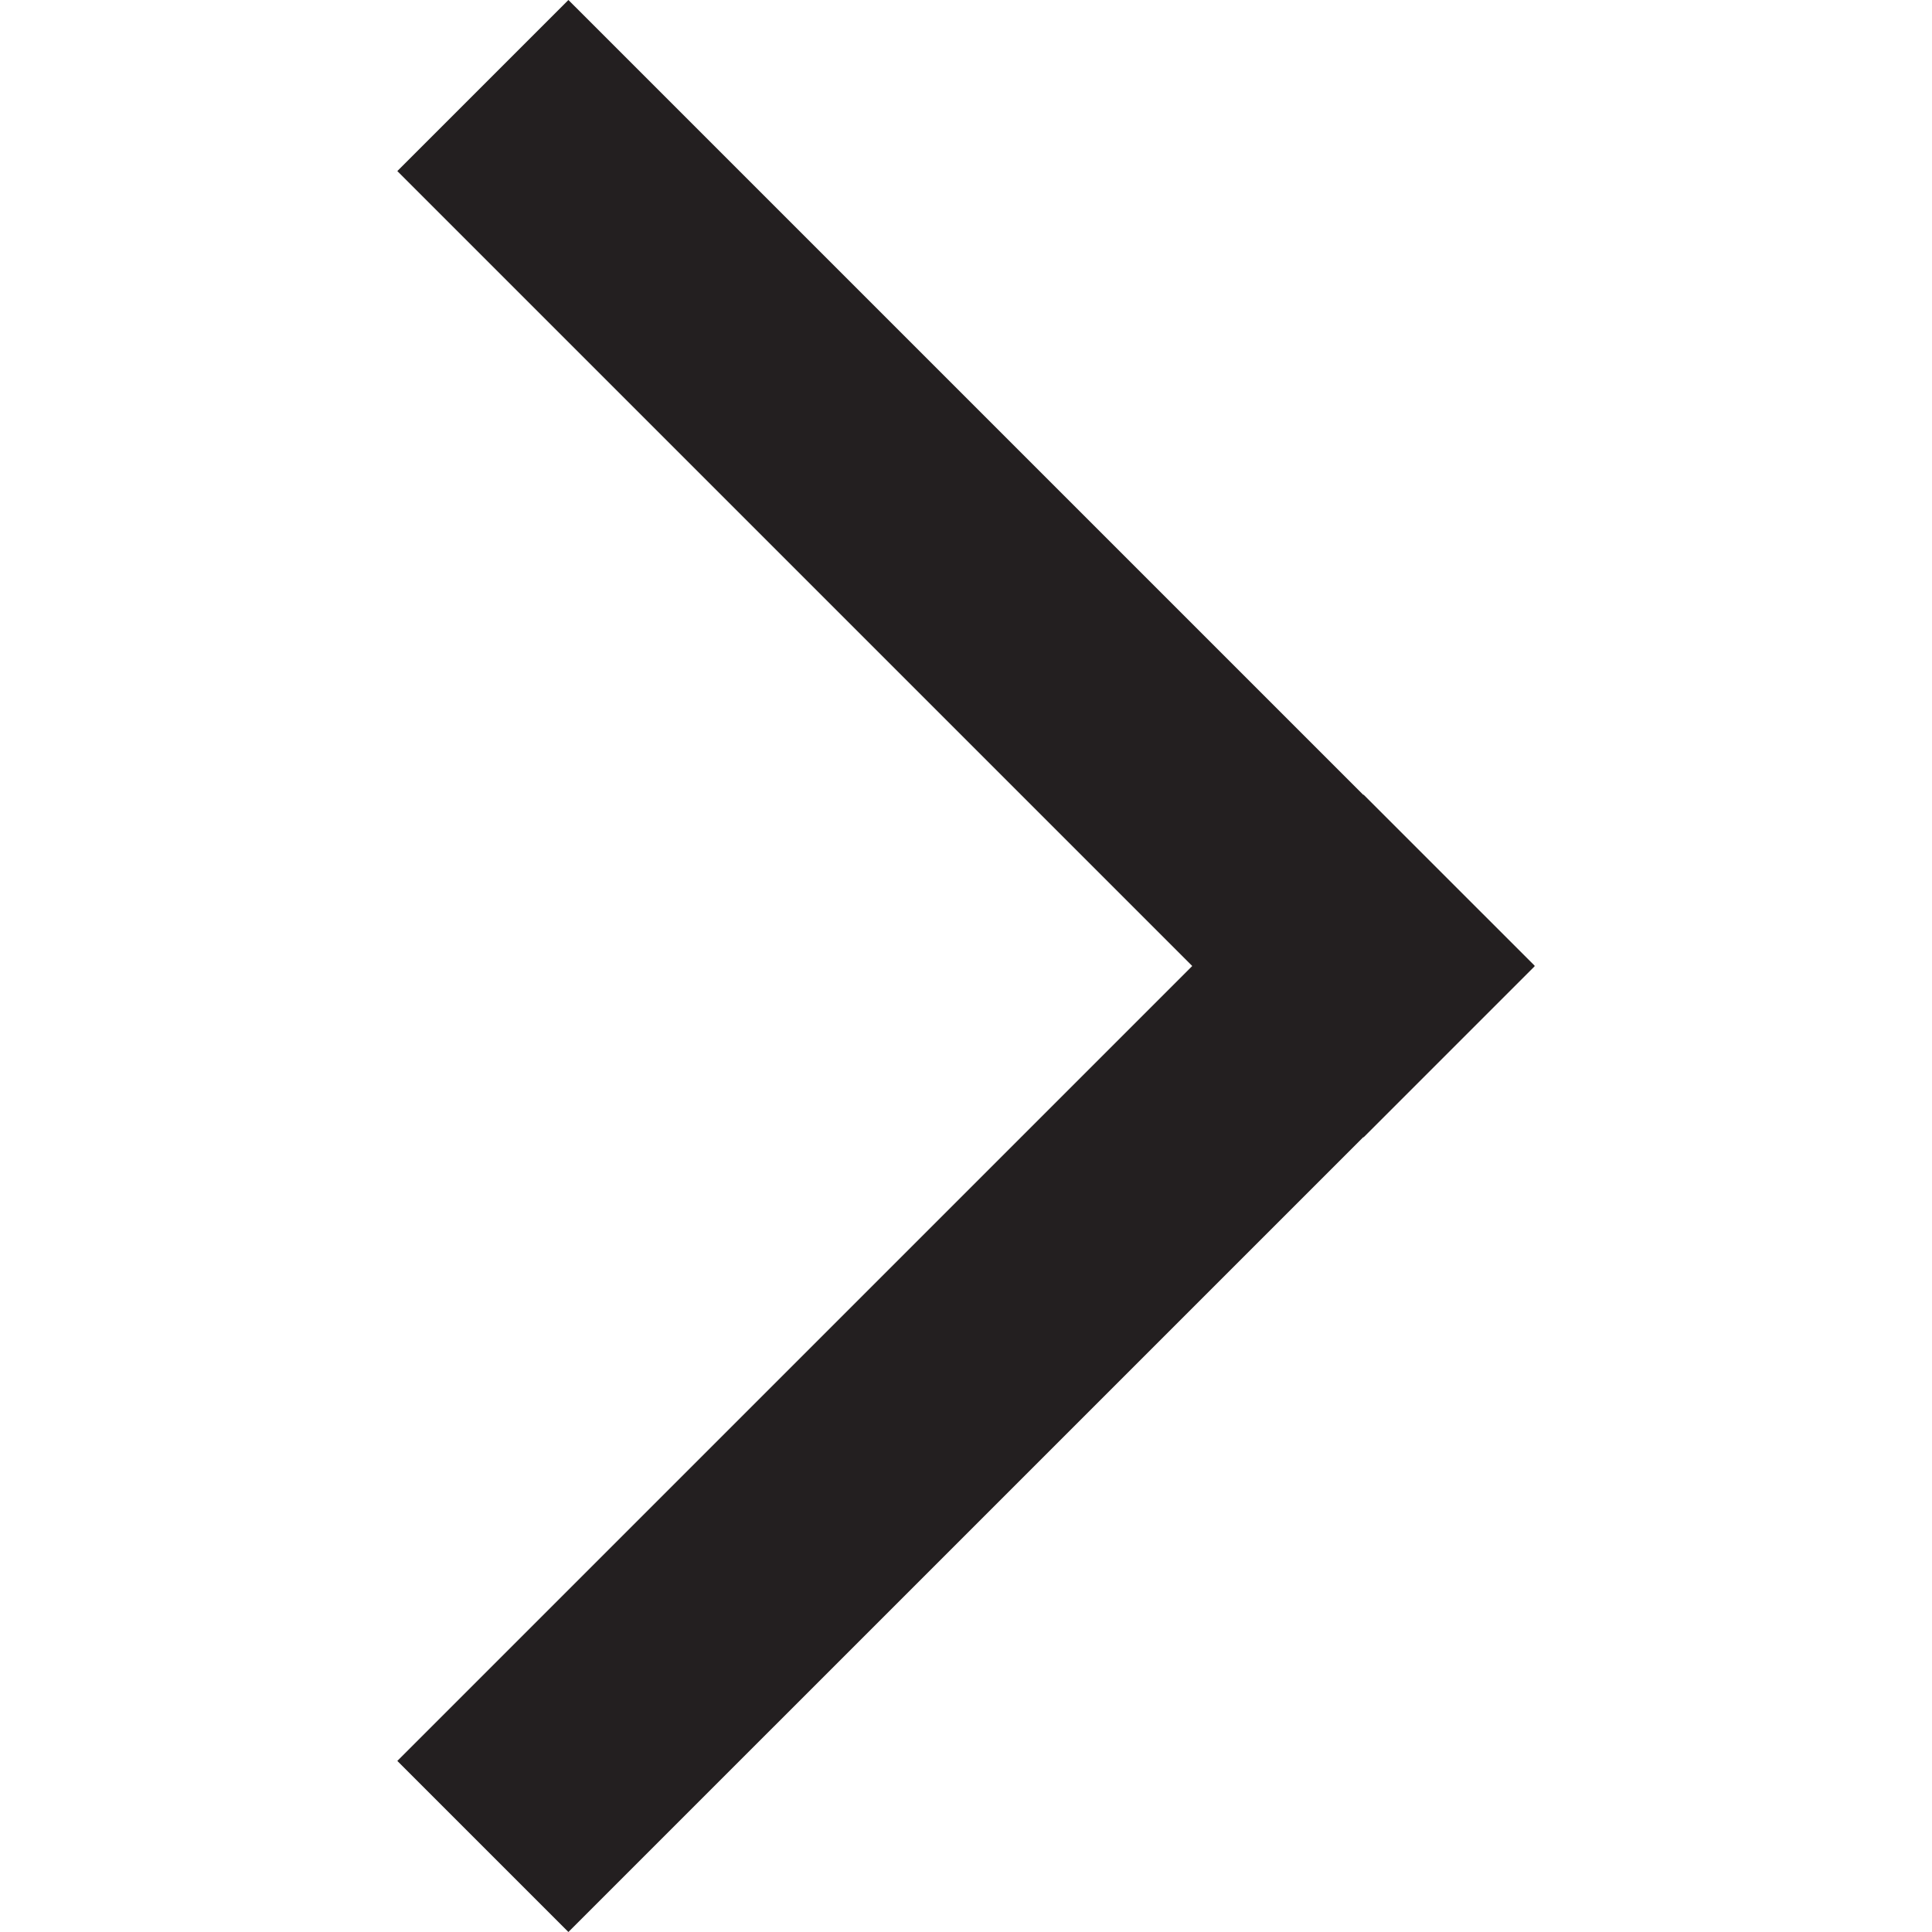
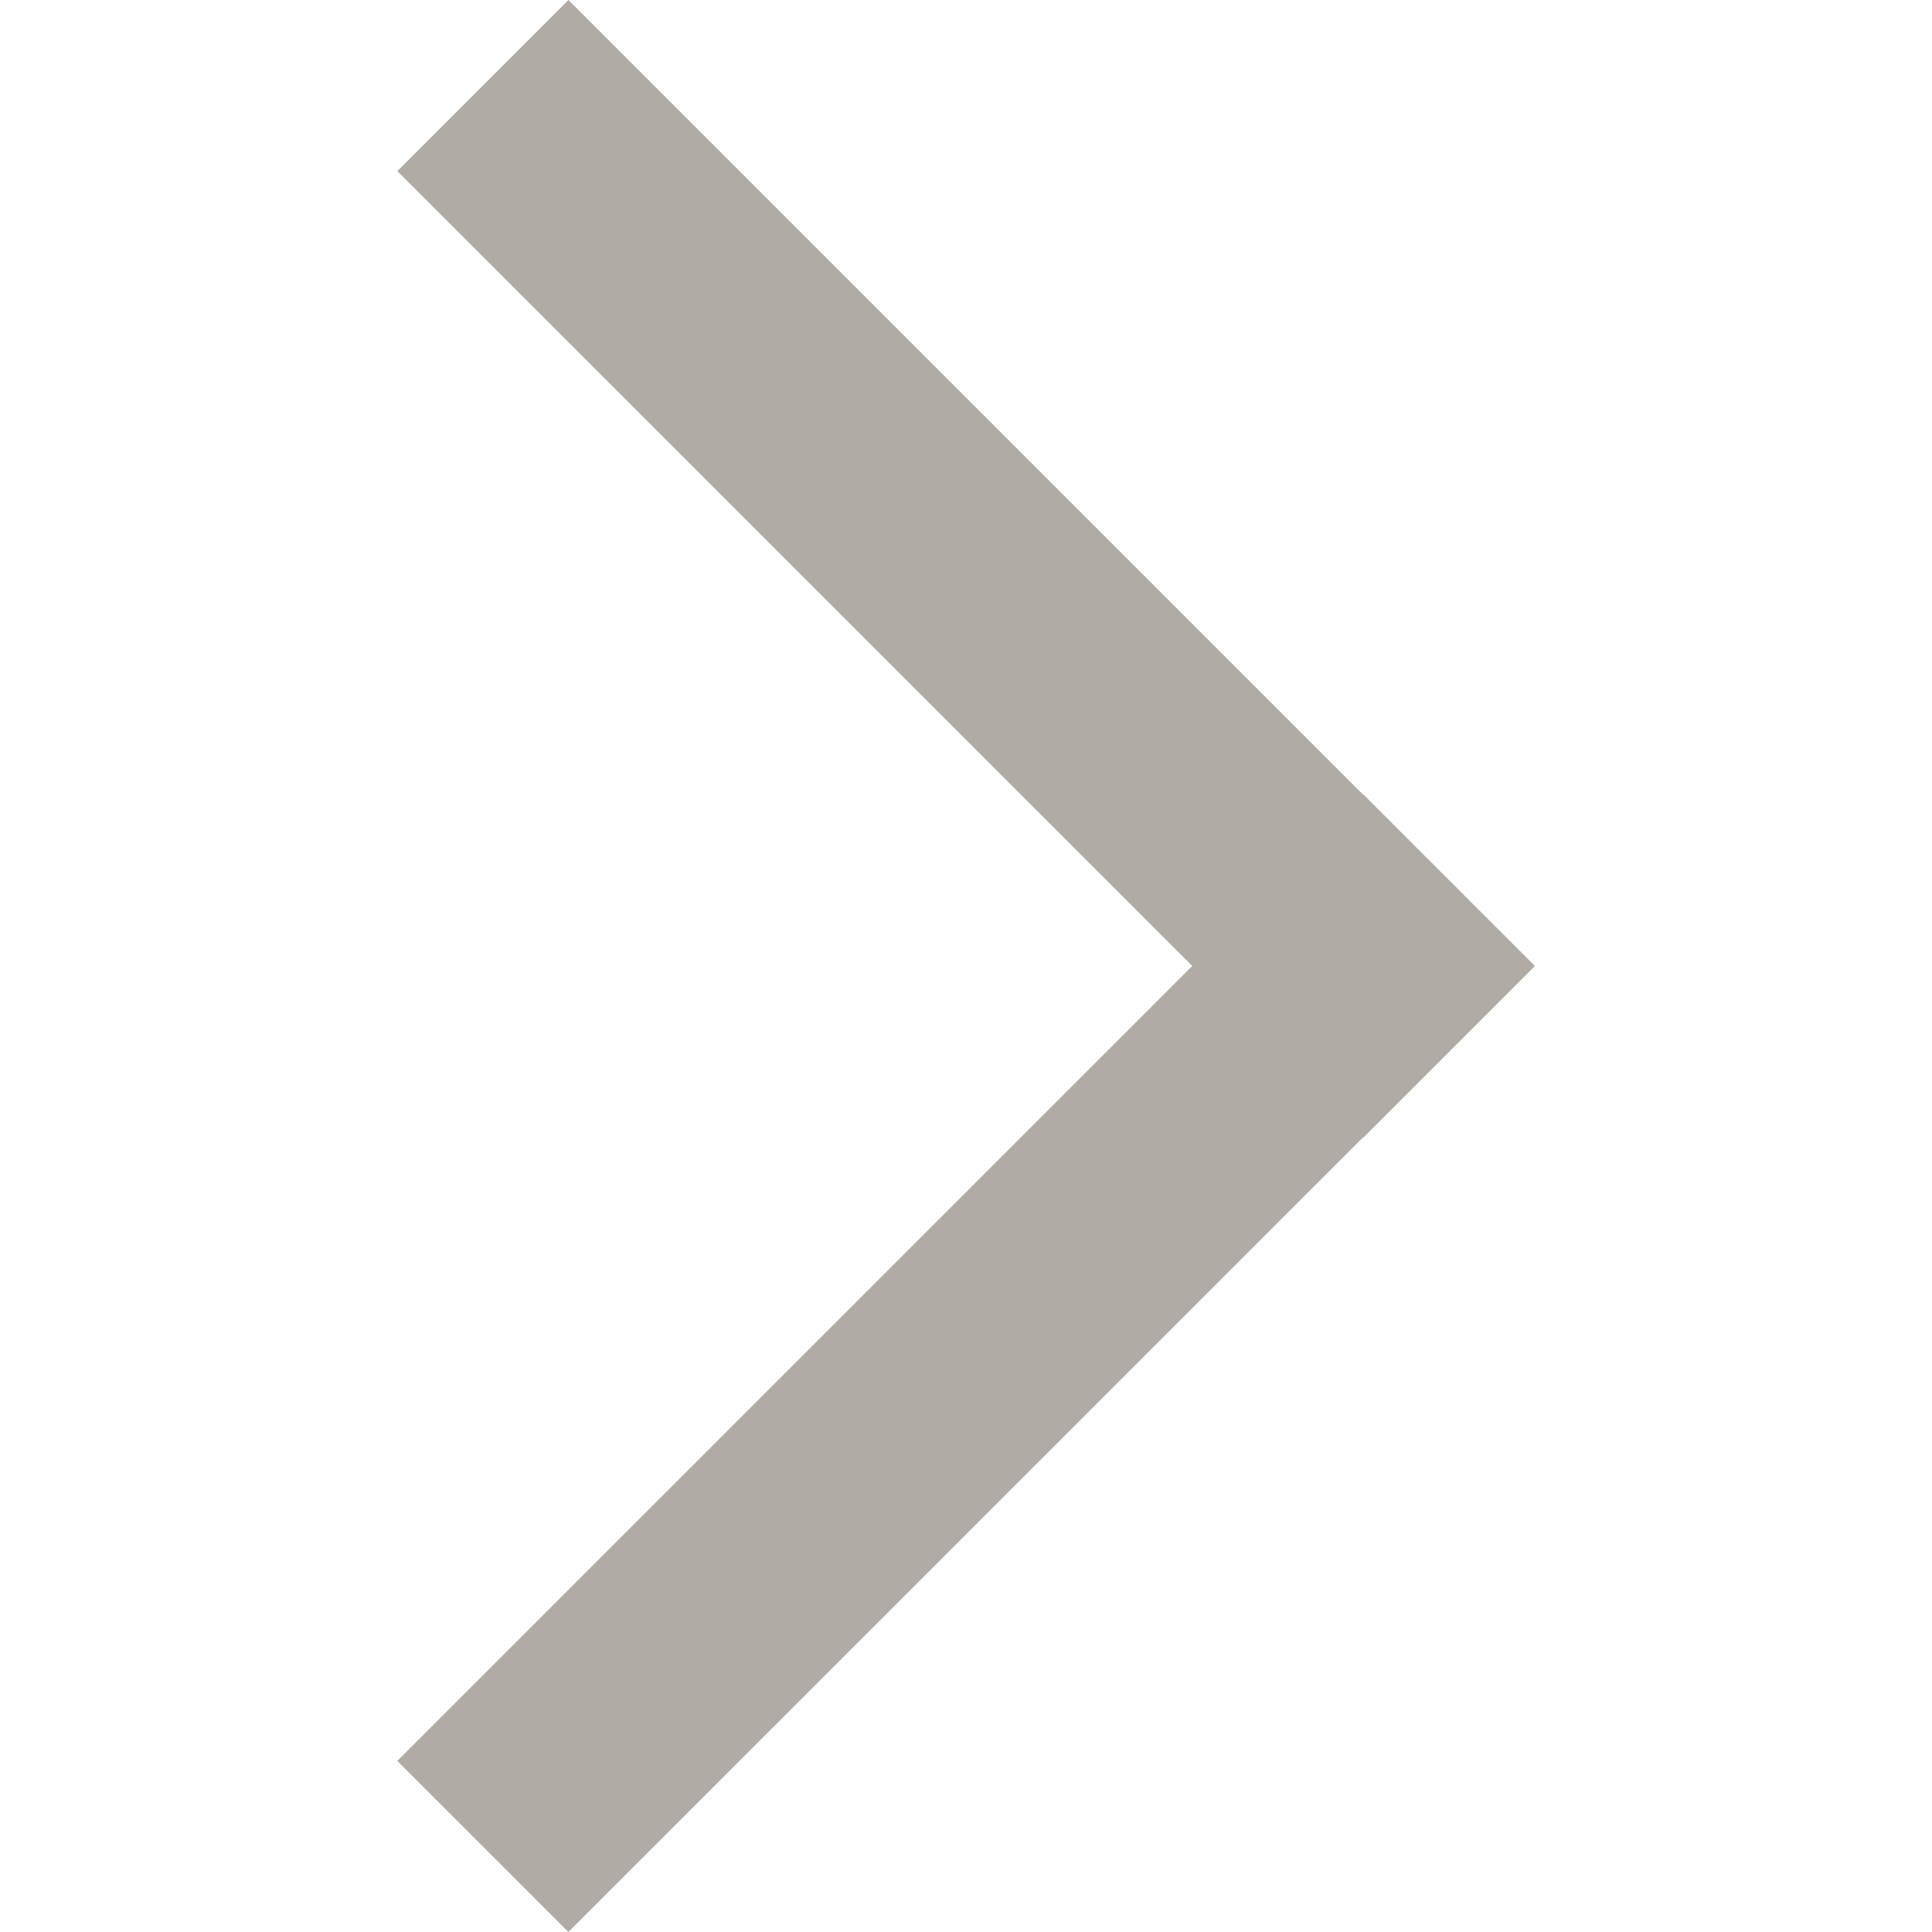
<svg xmlns="http://www.w3.org/2000/svg" version="1.1" id="Layer_1" x="0px" y="0px" width="1000px" height="1000px" viewBox="0 0 1000 1000" enable-background="new 0 0 1000 1000" xml:space="preserve">
-   <polygon fill="#231F20" points="794.35,499.87 705.788,411.309 705.658,411.439 294.212,0 205.65,88.552 617.098,500   205.65,911.447 294.212,1000 705.658,588.561 705.788,588.69 794.341,500.13 794.212,500 " />
+   <polygon fill="#b0aba4" points="794.35,499.87 705.788,411.309 705.658,411.439 294.212,0 205.65,88.552 617.098,500   205.65,911.447 294.212,1000 705.658,588.561 705.788,588.69 794.341,500.13 794.212,500 " />
</svg>
